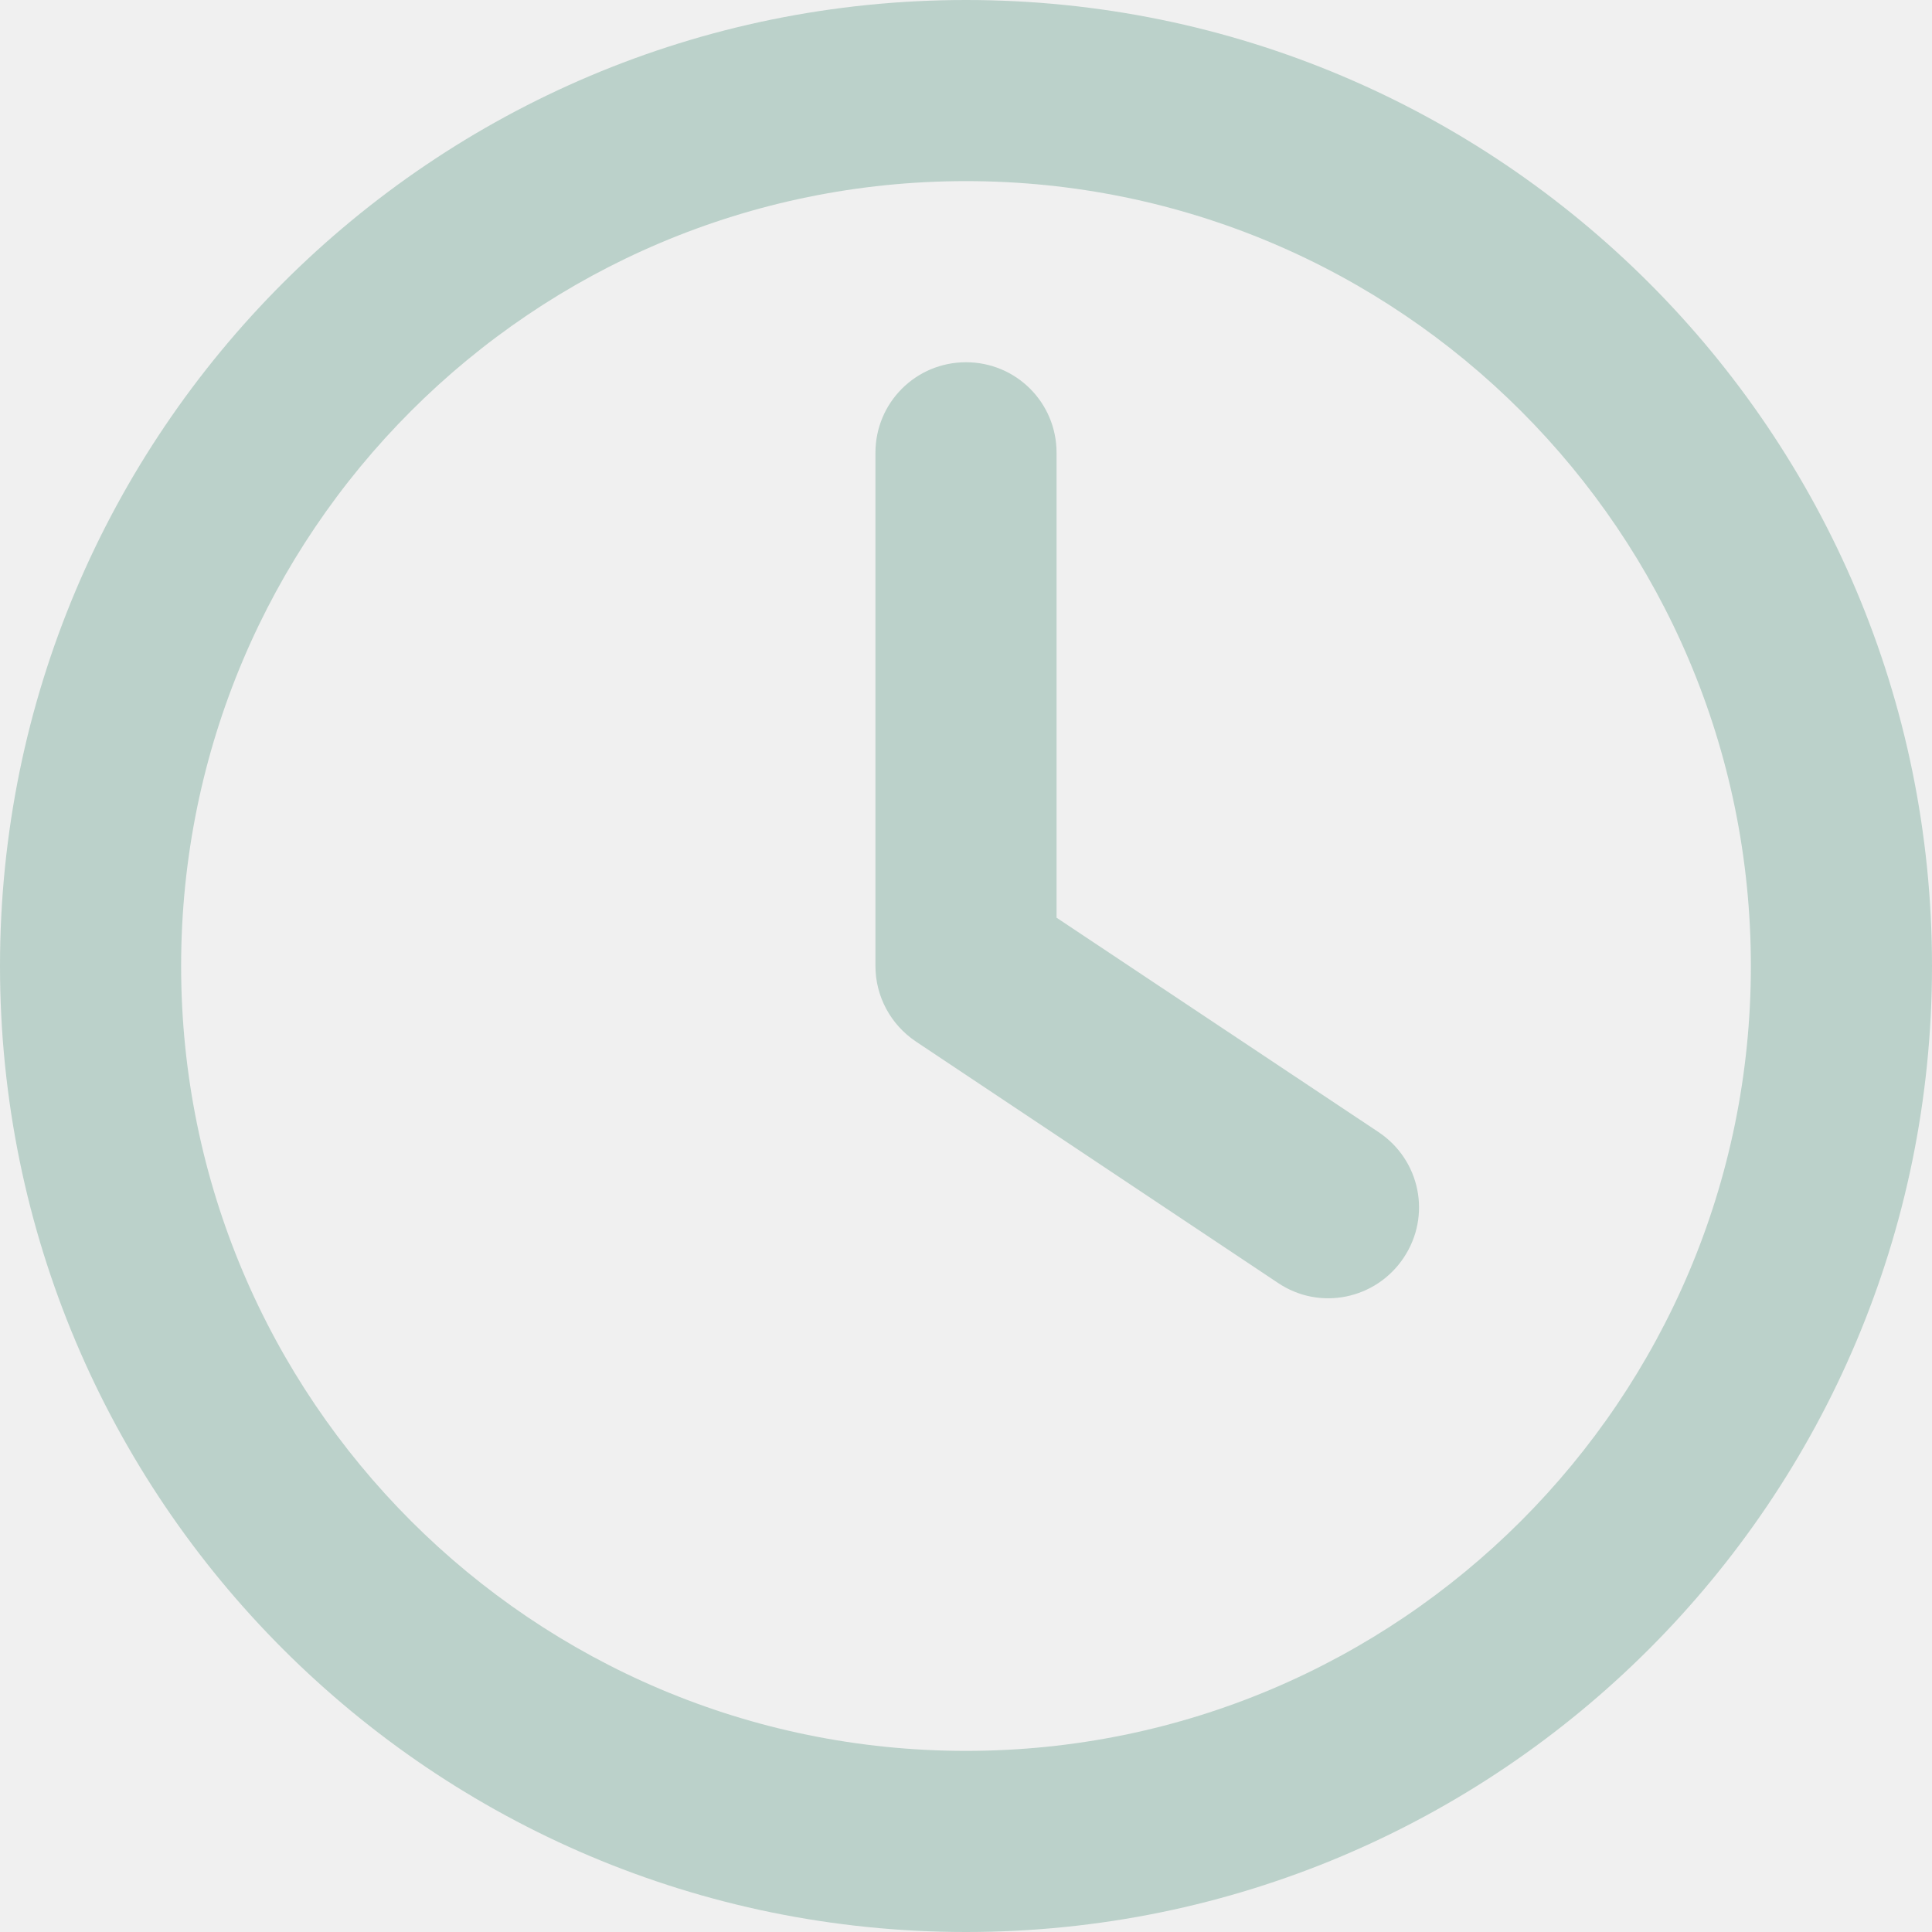
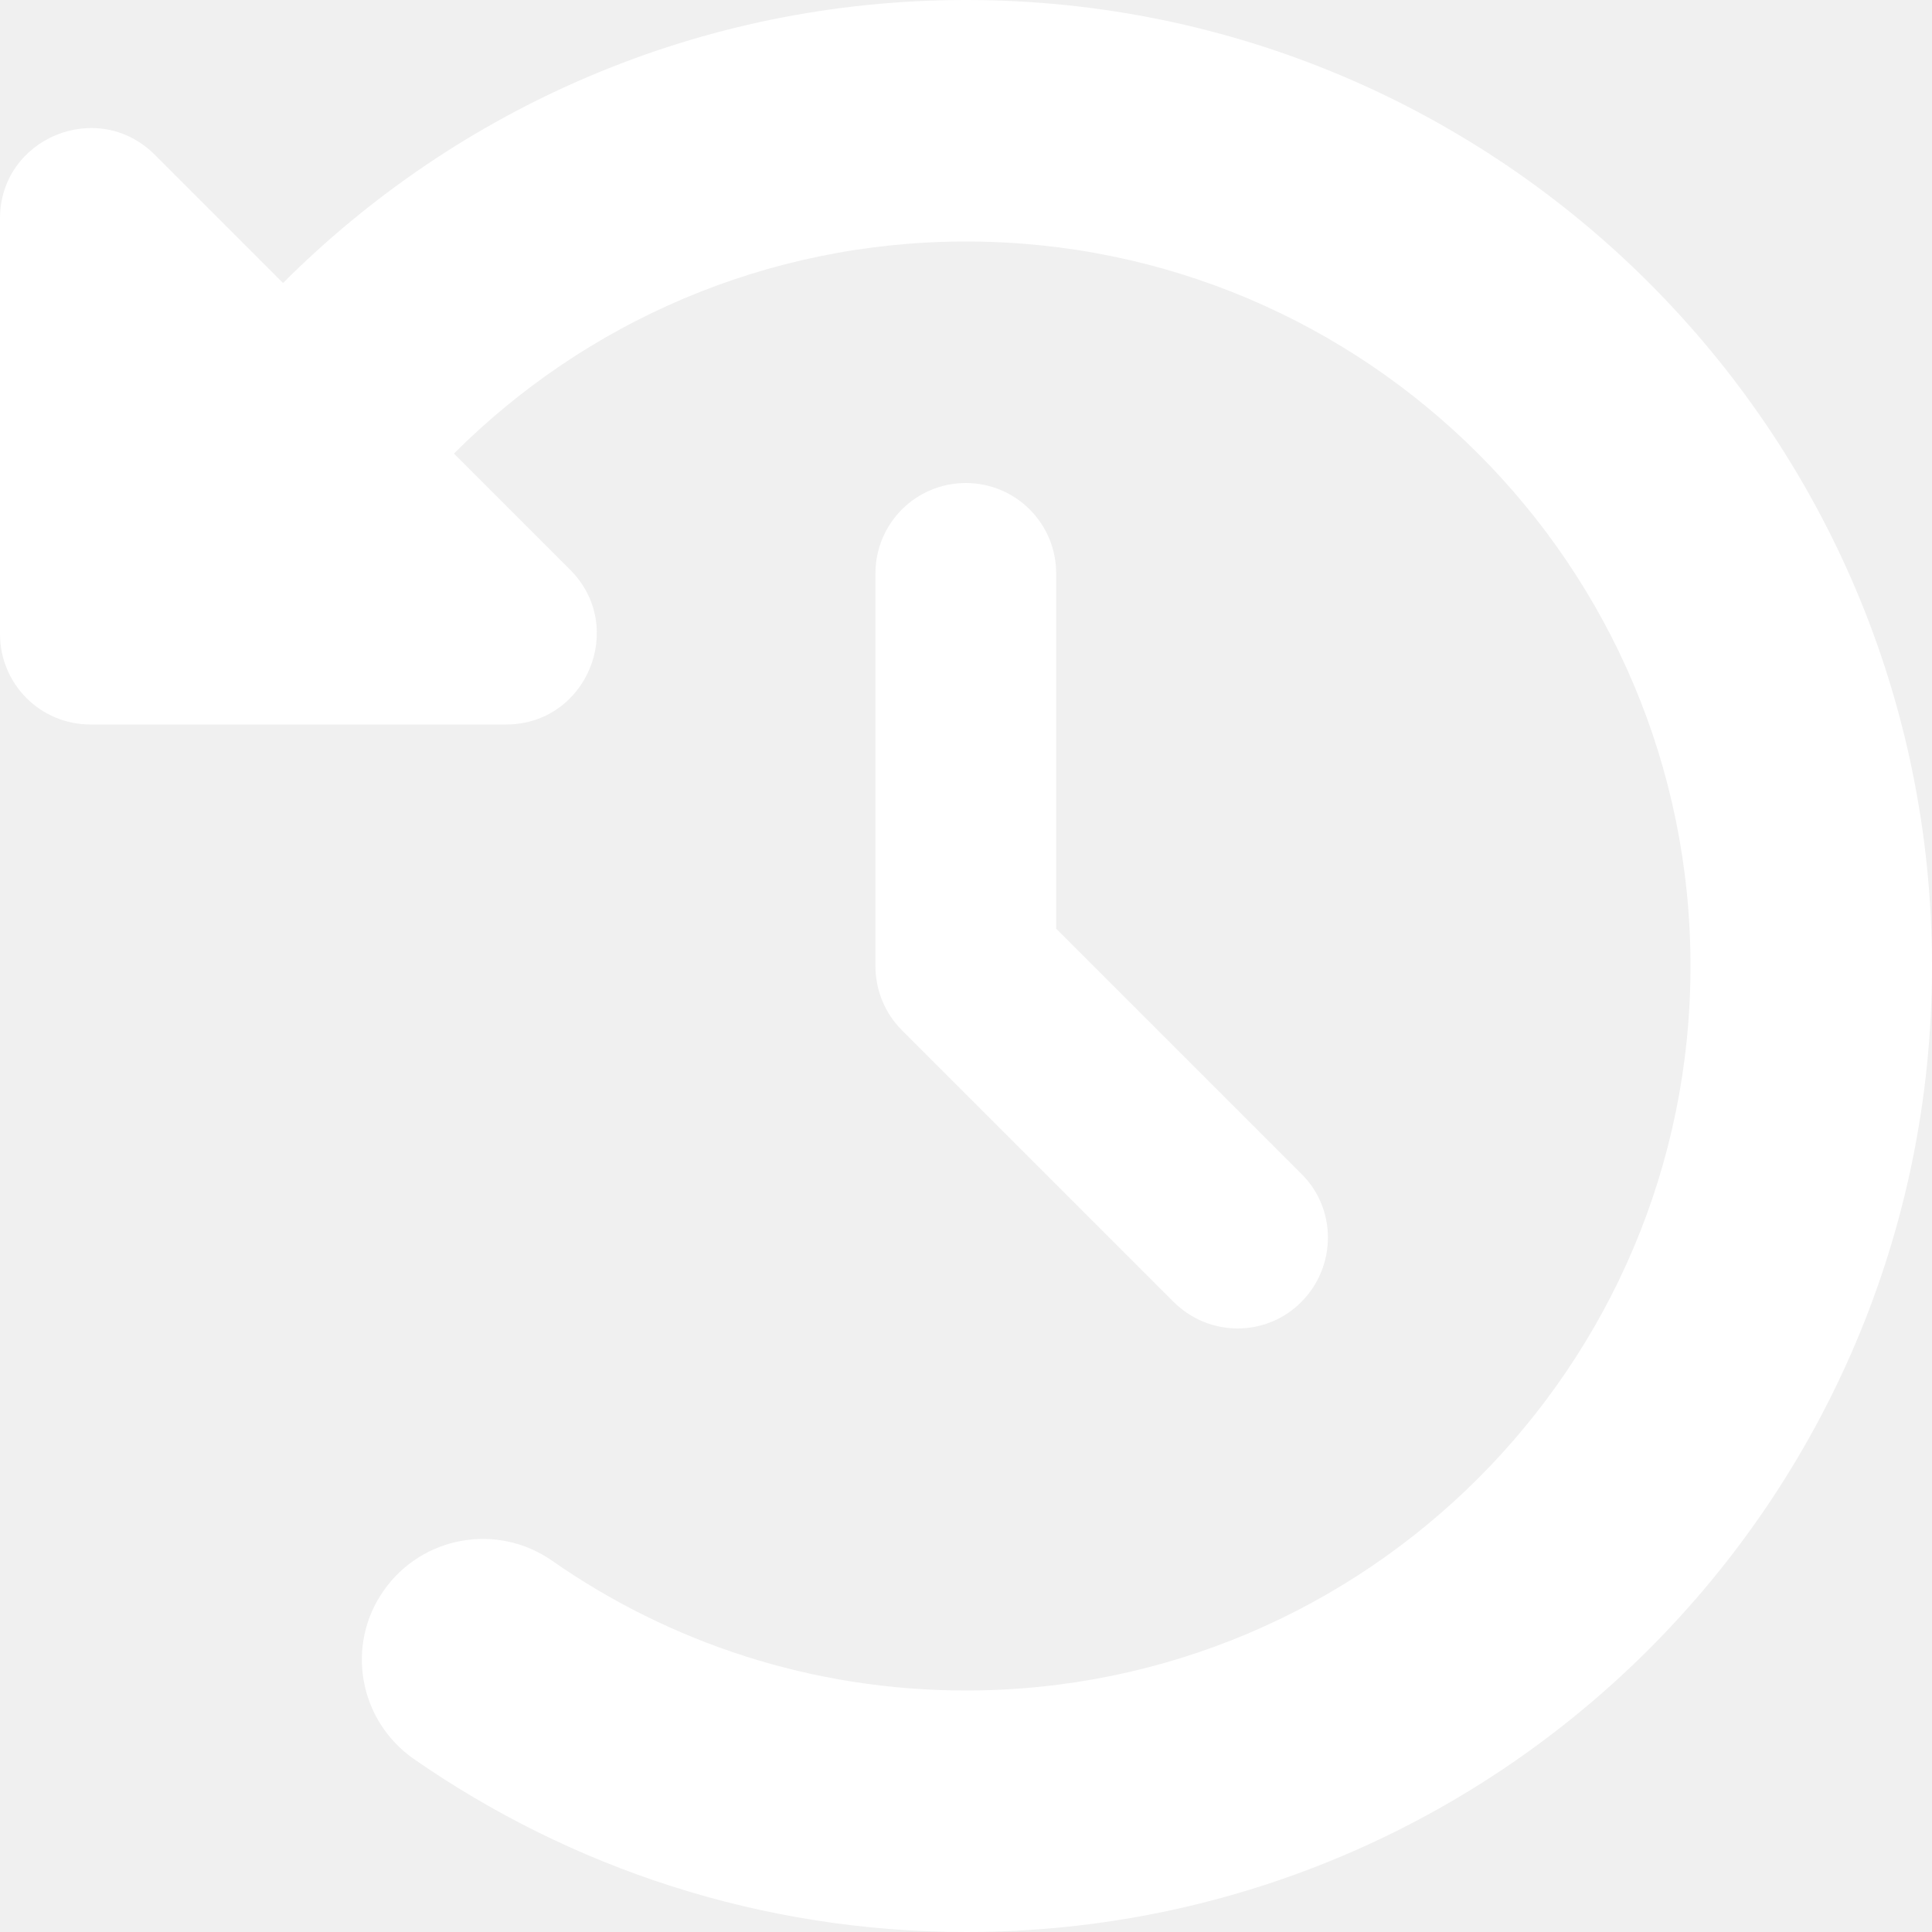
<svg xmlns="http://www.w3.org/2000/svg" viewBox="0 0 512 512">
-   <path fill="#bbd1ca" d="M464 256A208 208 0 1 1 48 256a208 208 0 1 1 416 0zM0 256a256 256 0 1 0 512 0A256 256 0 1 0 0 256zM232 120V256c0 8 4 15.5 10.7 20l96 64c11 7.4 25.9 4.4 33.3-6.7s4.4-25.9-6.7-33.3L280 243.2V120c0-13.3-10.7-24-24-24s-24 10.7-24 24z" />
+   <path fill="#ffffff" d="M75 75L41 41C25.9 25.9 0 36.6 0 57.9V168c0 13.3 10.7 24 24 24H134.1c21.4 0 32.1-25.9 17-41l-30.8-30.8C155 85.5 203 64 256 64c106 0 192 86 192 192s-86 192-192 192c-40.8 0-78.6-12.7-109.7-34.4c-14.5-10.1-34.4-6.6-44.6 7.9s-6.6 34.4 7.9 44.6C151.2 495 201.7 512 256 512c141.4 0 256-114.6 256-256S397.4 0 256 0C185.3 0 121.3 28.7 75 75zm181 53c-13.3 0-24 10.7-24 24V256c0 6.4 2.5 12.5 7 17l72 72c9.4 9.4 24.6 9.4 33.9 0s9.4-24.6 0-33.9l-65-65V152c0-13.3-10.7-24-24-24z" />
</svg>
